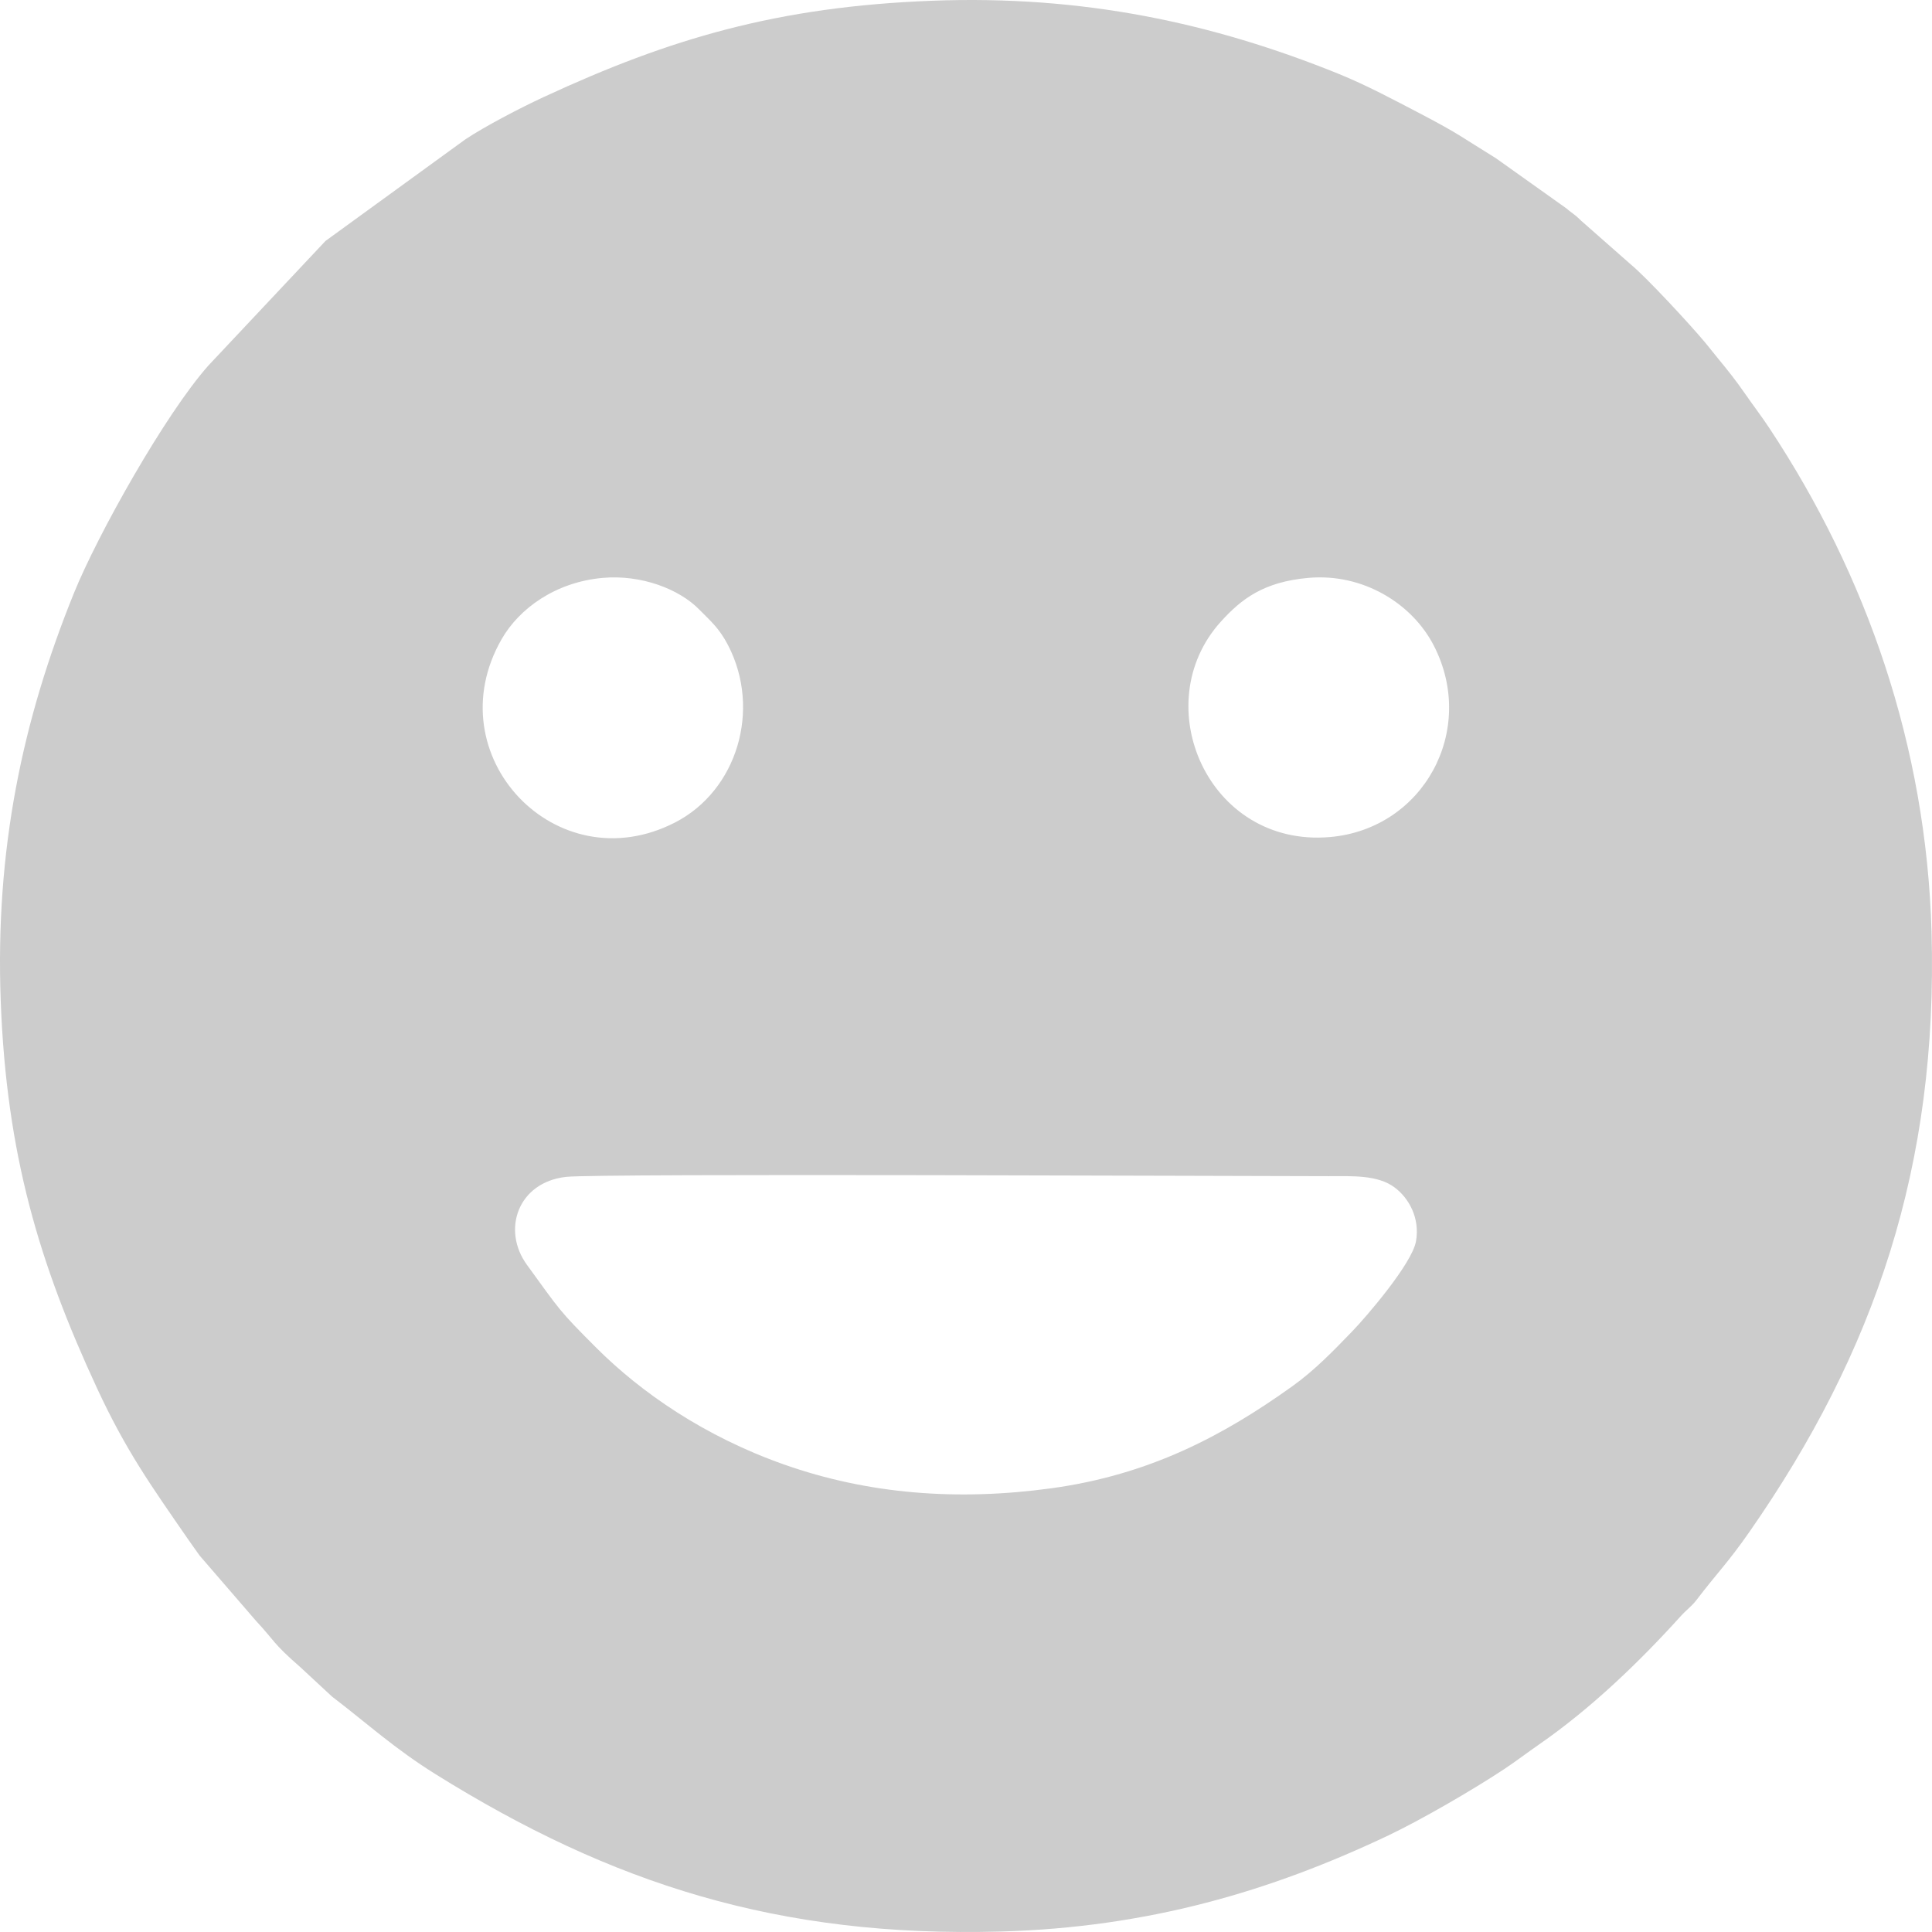
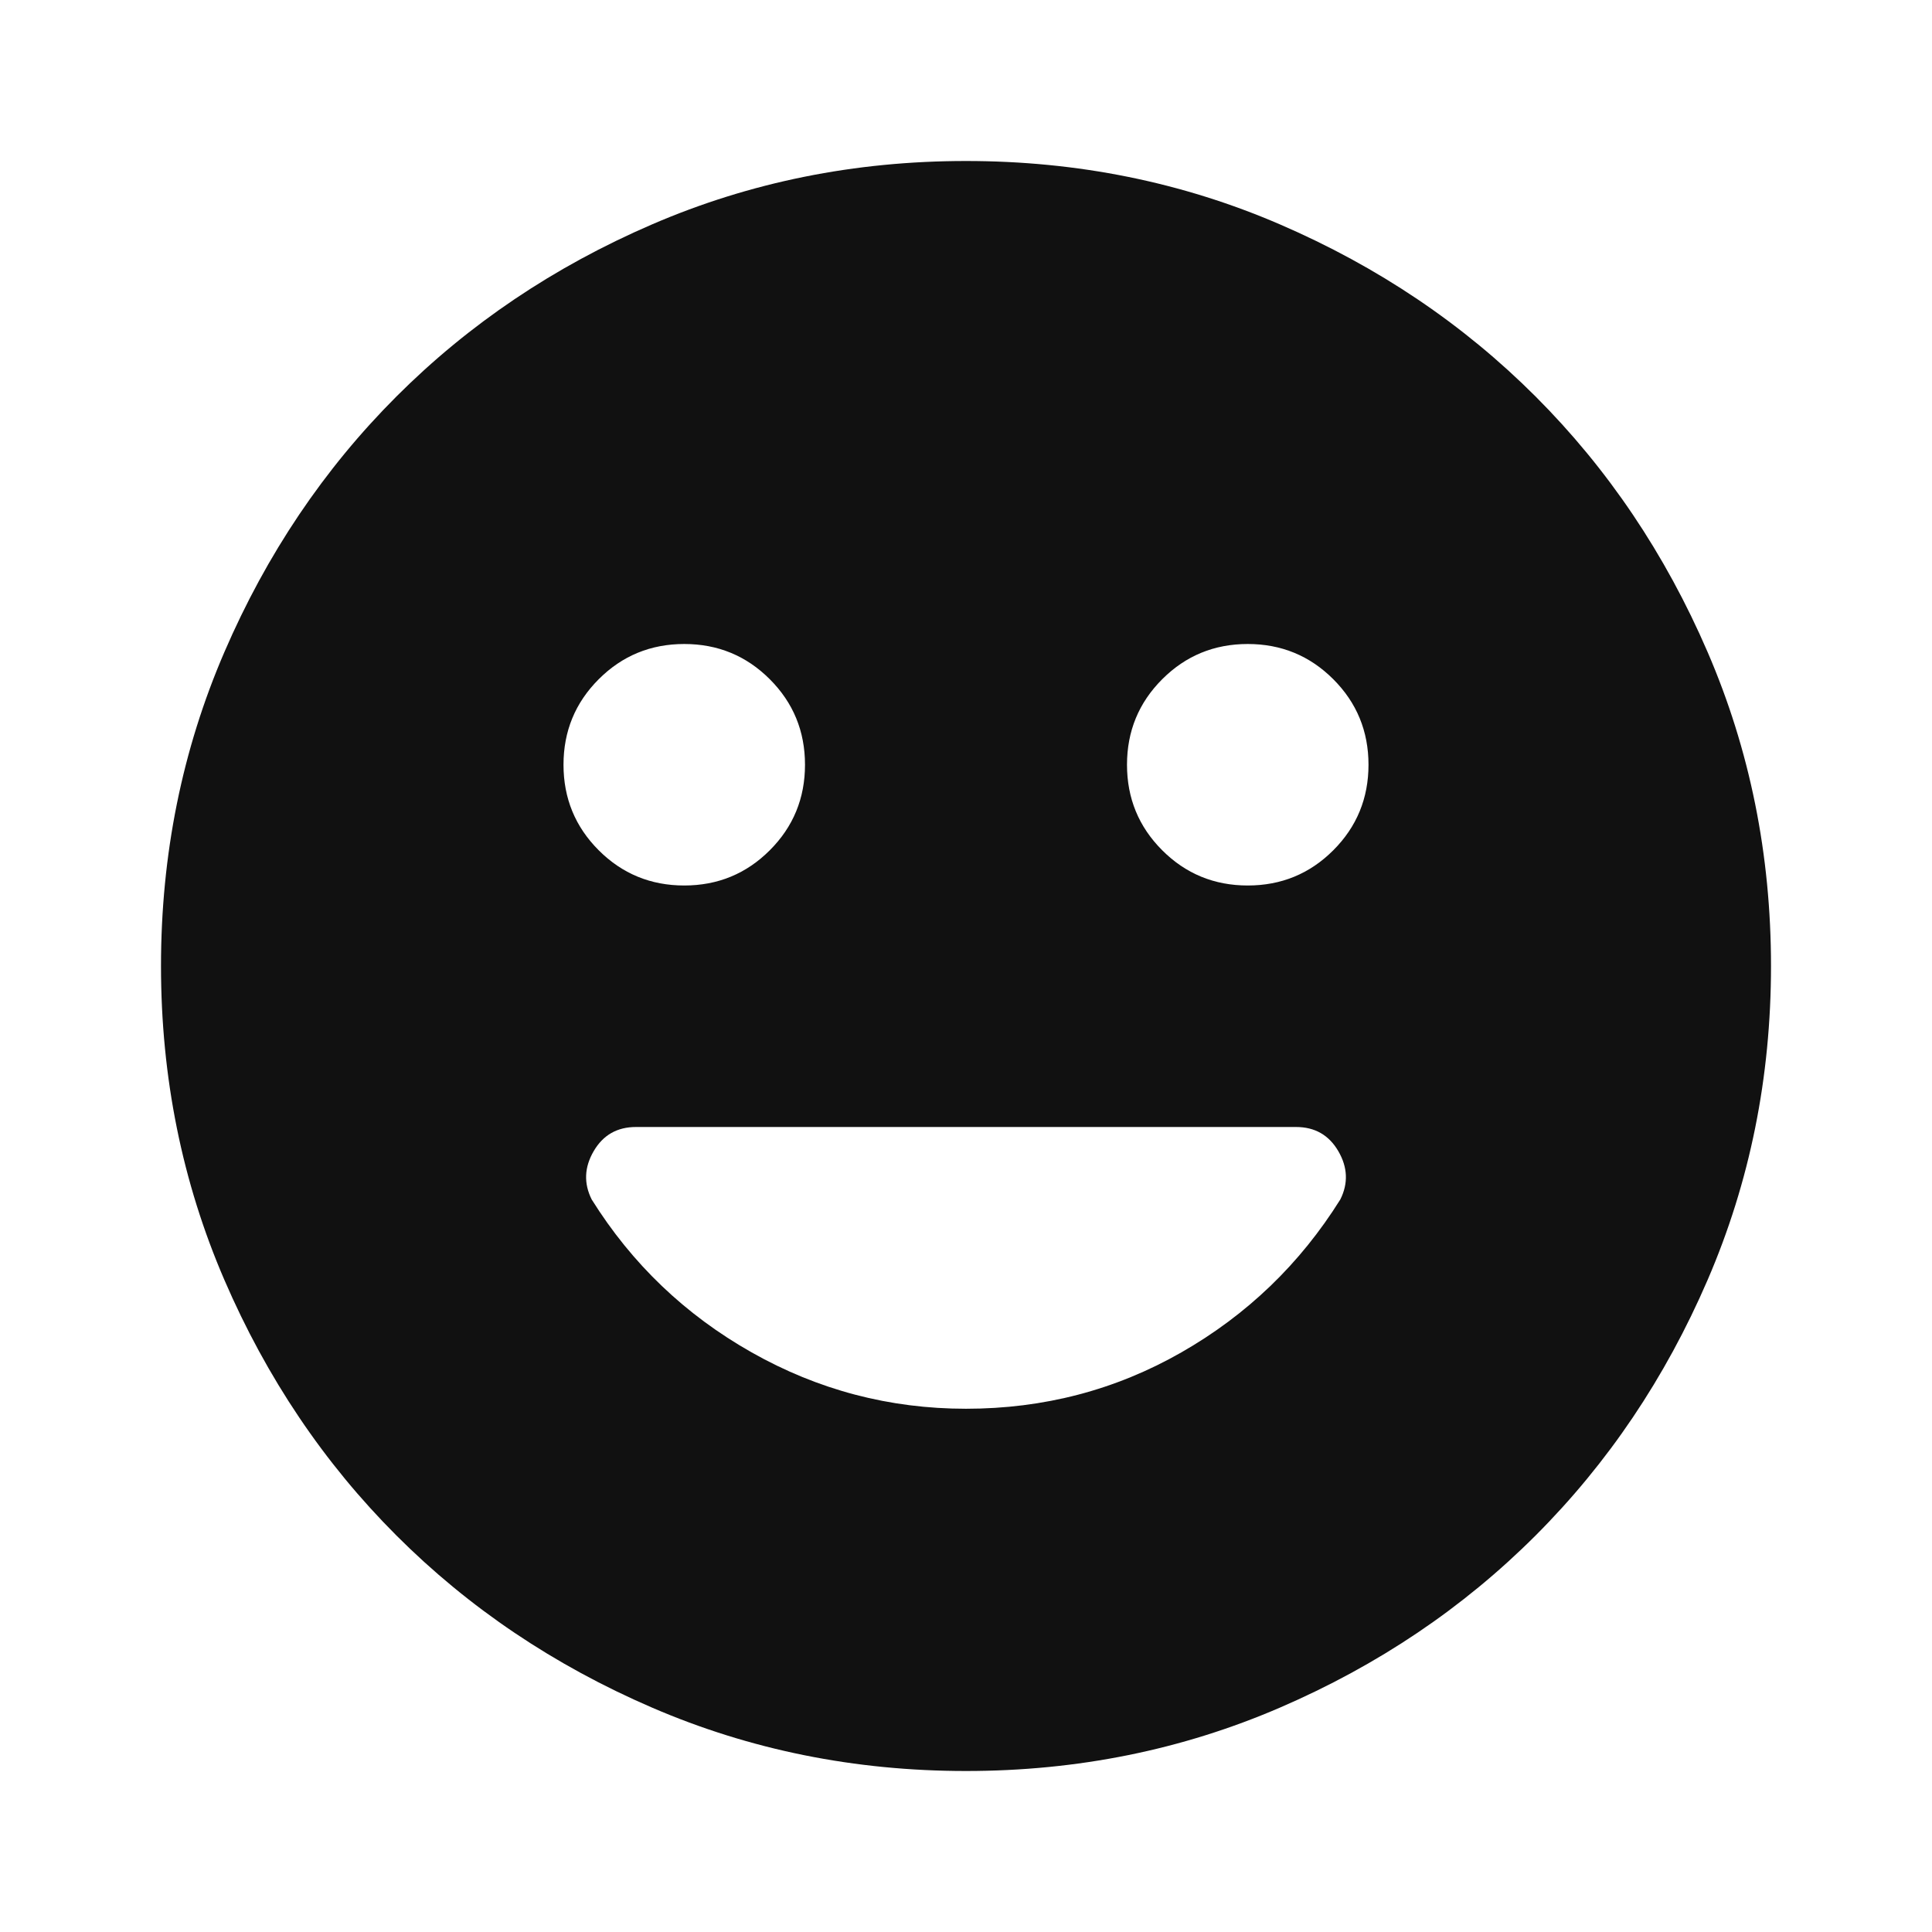
- <svg xmlns="http://www.w3.org/2000/svg" xml:space="preserve" width="50in" height="50in" version="1.1" style="shape-rendering:geometricPrecision; text-rendering:geometricPrecision; image-rendering:optimizeQuality; fill-rule:evenodd; clip-rule:evenodd" viewBox="0 0 7868.36 7868.36">
-   <defs>
-     <style type="text/css">
-    
-     .fil0 {fill:#CCCCCC}
-    
-   </style>
-   </defs>
-   <g id="Layer_x0020_1">
-     <path class="fil0" d="M3796.45 3.02c-630.5,23.98 -1069.85,154.69 -1581.19,391.72 -99.82,46.27 -238.89,119.12 -319.64,172.54l-570.02 414.06 -476.76 507.19c-174.96,196.63 -451.12,688.24 -548.14,927.97 -209.03,516.49 -320.65,1042.59 -297.76,1659.39 23.22,625.55 156.82,1070 391.78,1576.9 118.81,256.3 220.36,397.45 369.88,614.12 17.29,25.06 28.91,40.77 48.99,69.08l227.92 263.93c80.27,86.14 66.62,89.71 183.12,191.2l127.49 118.34c145.24,111.13 255.28,212.42 421.8,316.24 715.73,446.28 1397.94,666.01 2302.74,640.7 597.69,-16.72 1097.01,-163.13 1577.91,-391.48 132.27,-62.81 342.84,-184.82 469.3,-268.52 50.72,-33.57 91.06,-64.95 144.28,-101.84 212.45,-147.29 408.19,-335.79 578.28,-524.04 22,-24.35 42.51,-37.73 63.02,-64.59 86.52,-113.3 126.98,-150.29 215.24,-276.96 511.57,-734.19 768.48,-1491.66 741.79,-2443.82 -21.18,-755.38 -264.49,-1453.25 -660.08,-2050.95 -33.57,-50.72 -64.95,-91.06 -101.84,-144.28 -35.81,-51.64 -69.69,-94.04 -106.9,-139.1 -20.43,-24.74 -34.17,-42.98 -52.81,-65.32 -65.93,-78.99 -240.11,-266.32 -302.22,-317.68l-193.64 -170.54c-12.72,-10.48 -18.15,-17.52 -30.87,-28 -16.13,-13.29 -23.13,-16.69 -38.58,-30.44l-287.5 -204.62c-141.31,-86.91 -149.17,-98.66 -309.62,-182.43 -104.16,-54.39 -219.97,-116.22 -330.84,-161.09 -513.38,-207.77 -1042.01,-321.01 -1655.11,-297.69zm-1491.41 4790.03c-196.27,22.2 -262.27,216.22 -159.06,358.11 135.4,186.14 129.16,184.58 282.37,337.72 182.63,182.54 440.54,361.08 764.43,475.38 343.84,121.34 706.59,149.11 1087.73,97.16 401.82,-54.76 702.3,-215.11 981.95,-415.16 94.01,-67.25 170.82,-147.86 246.5,-226.05 50.61,-52.3 241.46,-272.45 257.85,-364.66 17.17,-96.56 -30.74,-177.78 -87.38,-219.78 -69.39,-51.46 -171.84,-45.63 -269.31,-45.61 -328.34,0.09 -2972.57,-12.1 -3105.08,2.88zm3023.28 -2439.51c-181.73,16.25 -272.02,85.1 -356.42,178.42 -303.58,335.66 -53.03,919.32 443.48,877.15 381.51,-32.41 601.47,-434.88 423.92,-780.02 -88.09,-171.25 -288.41,-295.44 -510.98,-275.54zm-2873.46 0c-191.95,17.16 -339.87,123.87 -412.14,249.99 -270.68,472.39 222.75,995.01 706.58,746.11 252.35,-129.82 351.48,-458.24 216.54,-720.56 -37.11,-72.14 -74.3,-101.96 -118.78,-147.36 -81.2,-82.87 -236,-142.15 -392.2,-128.18z" />
-   </g>
+ <svg xmlns="http://www.w3.org/2000/svg" height="24px" viewBox="0 -960 960 960" width="24px" fill="#111">
+   <path d="M620-520q25 0 42.5-17.5T680-580q0-25-17.5-42.5T620-640q-25 0-42.5 17.5T560-580q0 25 17.5 42.5T620-520Zm-280 0q25 0 42.5-17.5T400-580q0-25-17.5-42.5T340-640q-25 0-42.5 17.5T280-580q0 25 17.5 42.5T340-520Zm-16 408.5Q251-143 197-197t-85.5-127Q80-397 80-480t31.5-156Q143-709 197-763t127-85.5Q397-880 480-880t156 31.5Q709-817 763-763t85.5 127Q880-563 880-480t-31.5 156Q817-251 763-197t-127 85.5Q563-80 480-80t-156-31.5ZM480-260q58 0 107-28t79-76q6-12-1-24t-21-12H316q-14 0-21 12t-1 24q30 48 79.5 76T480-260Z" />
</svg>
